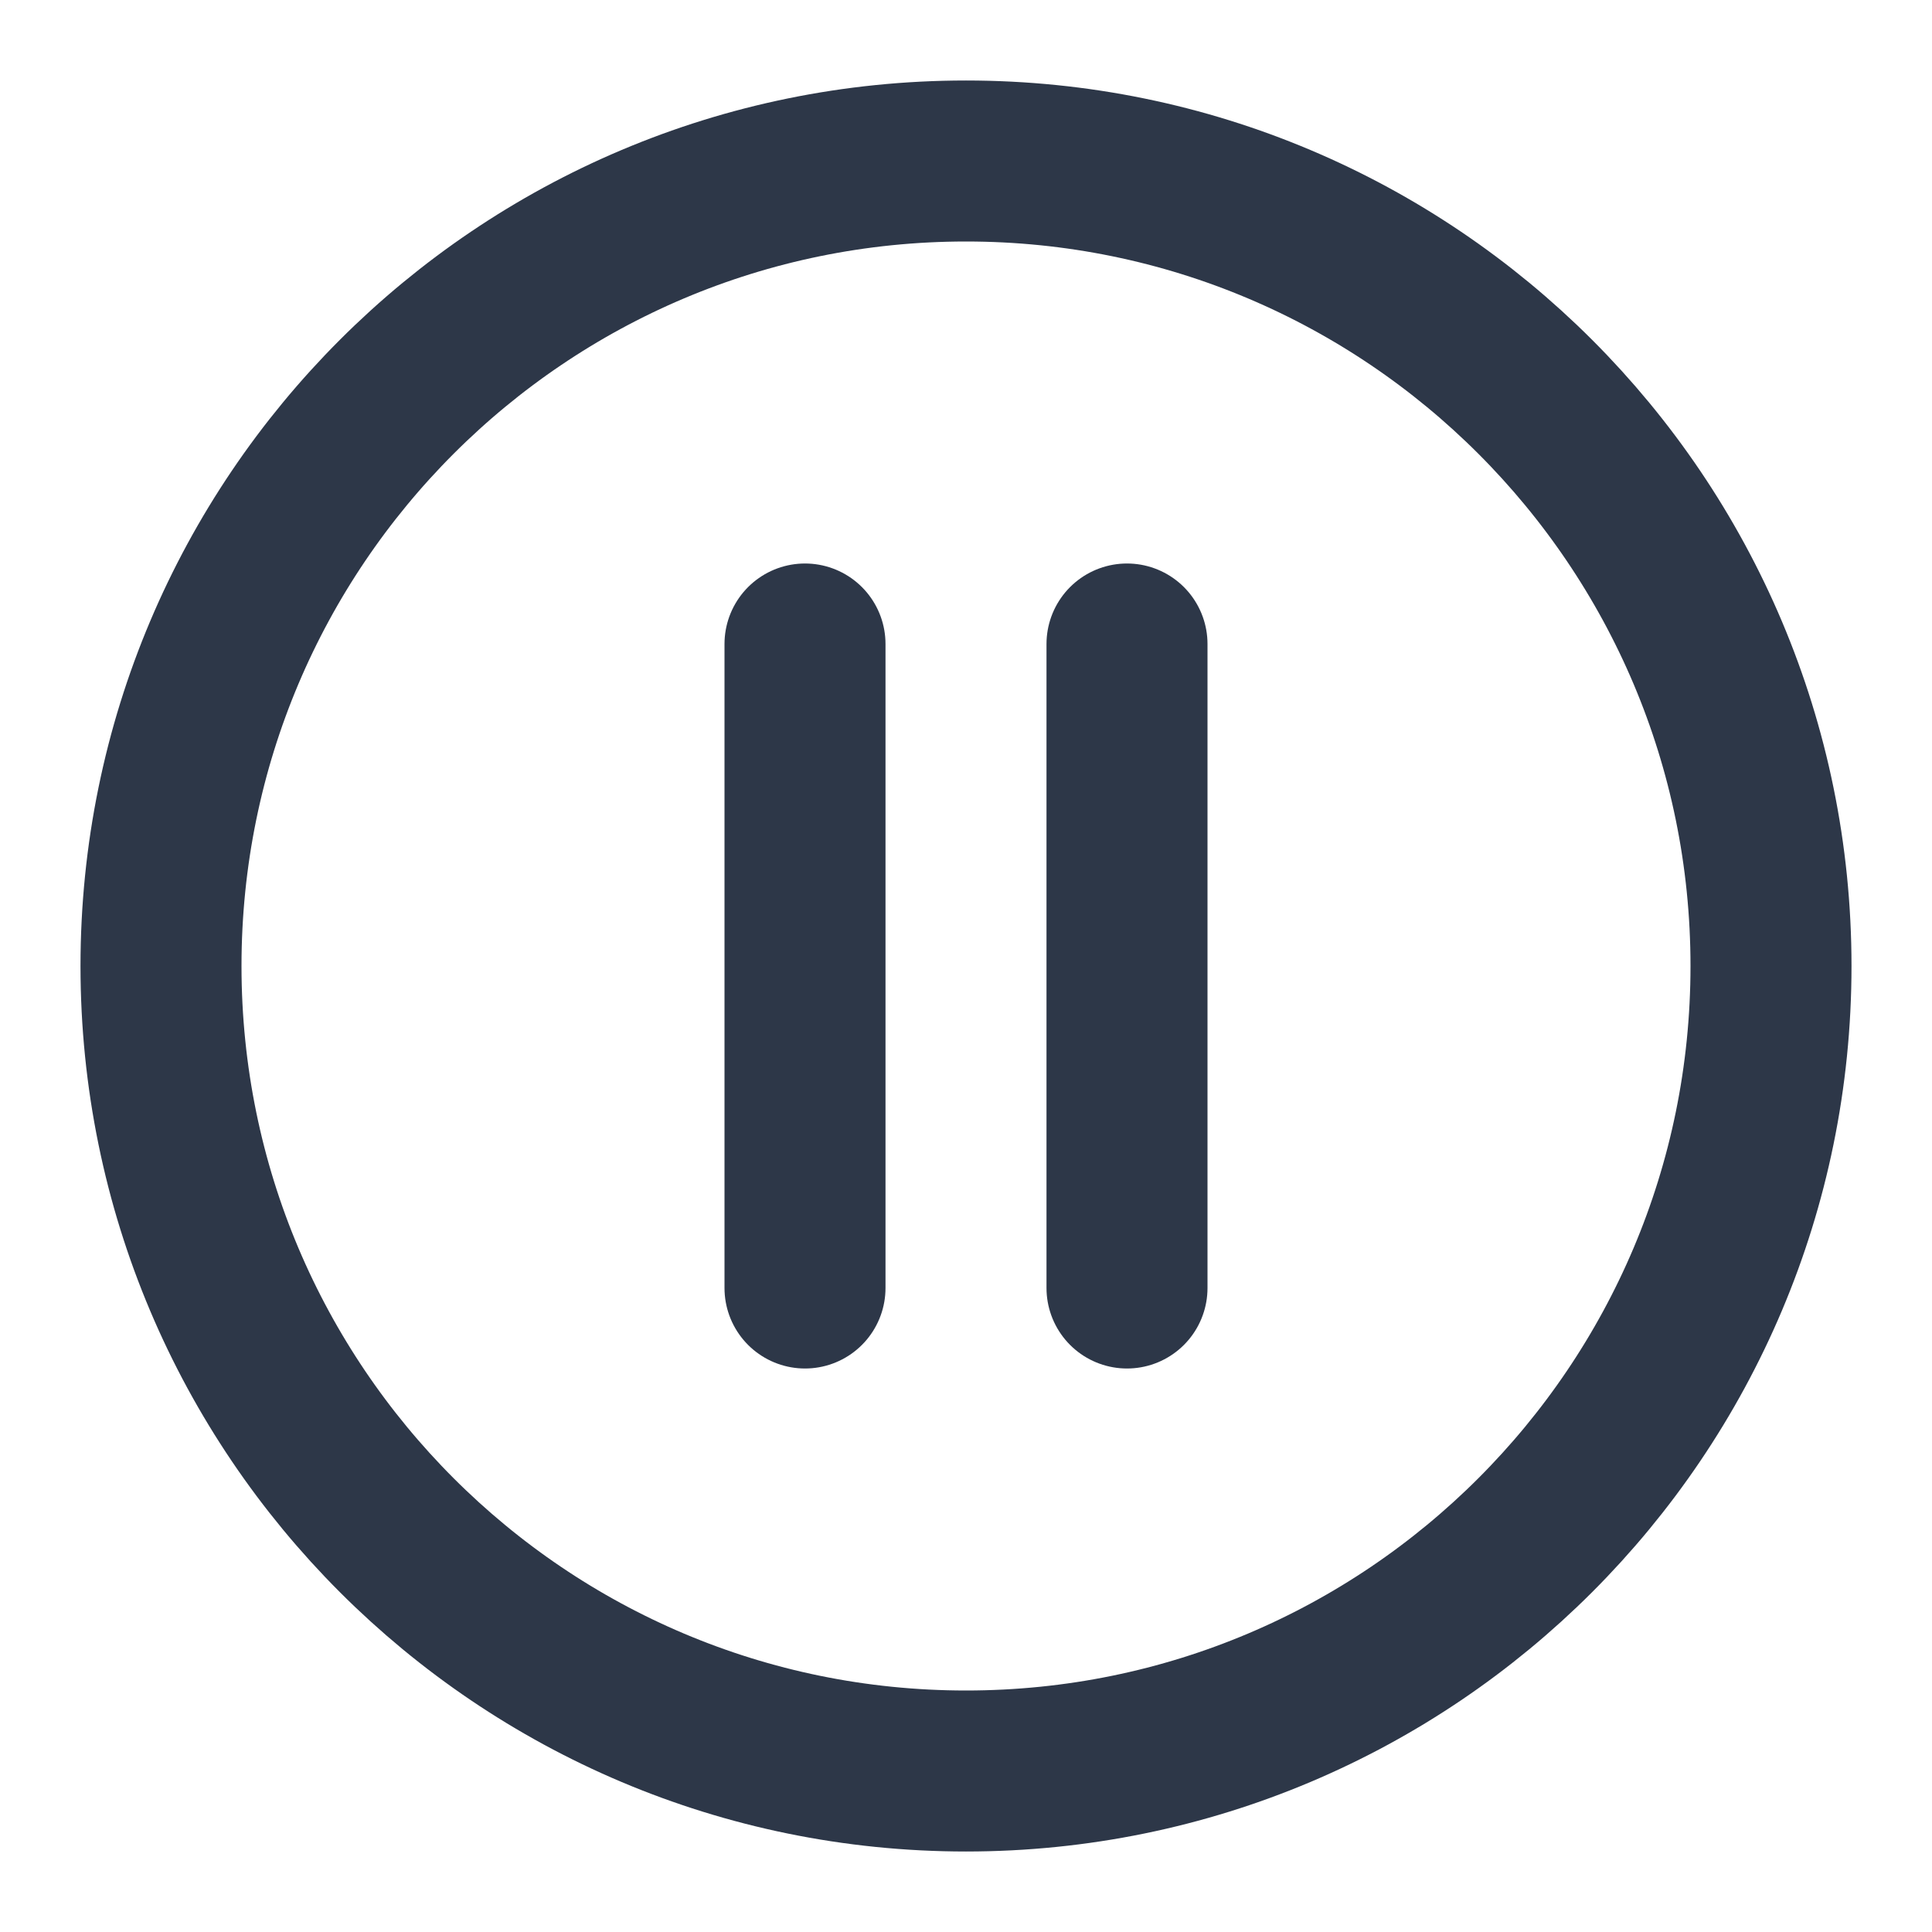
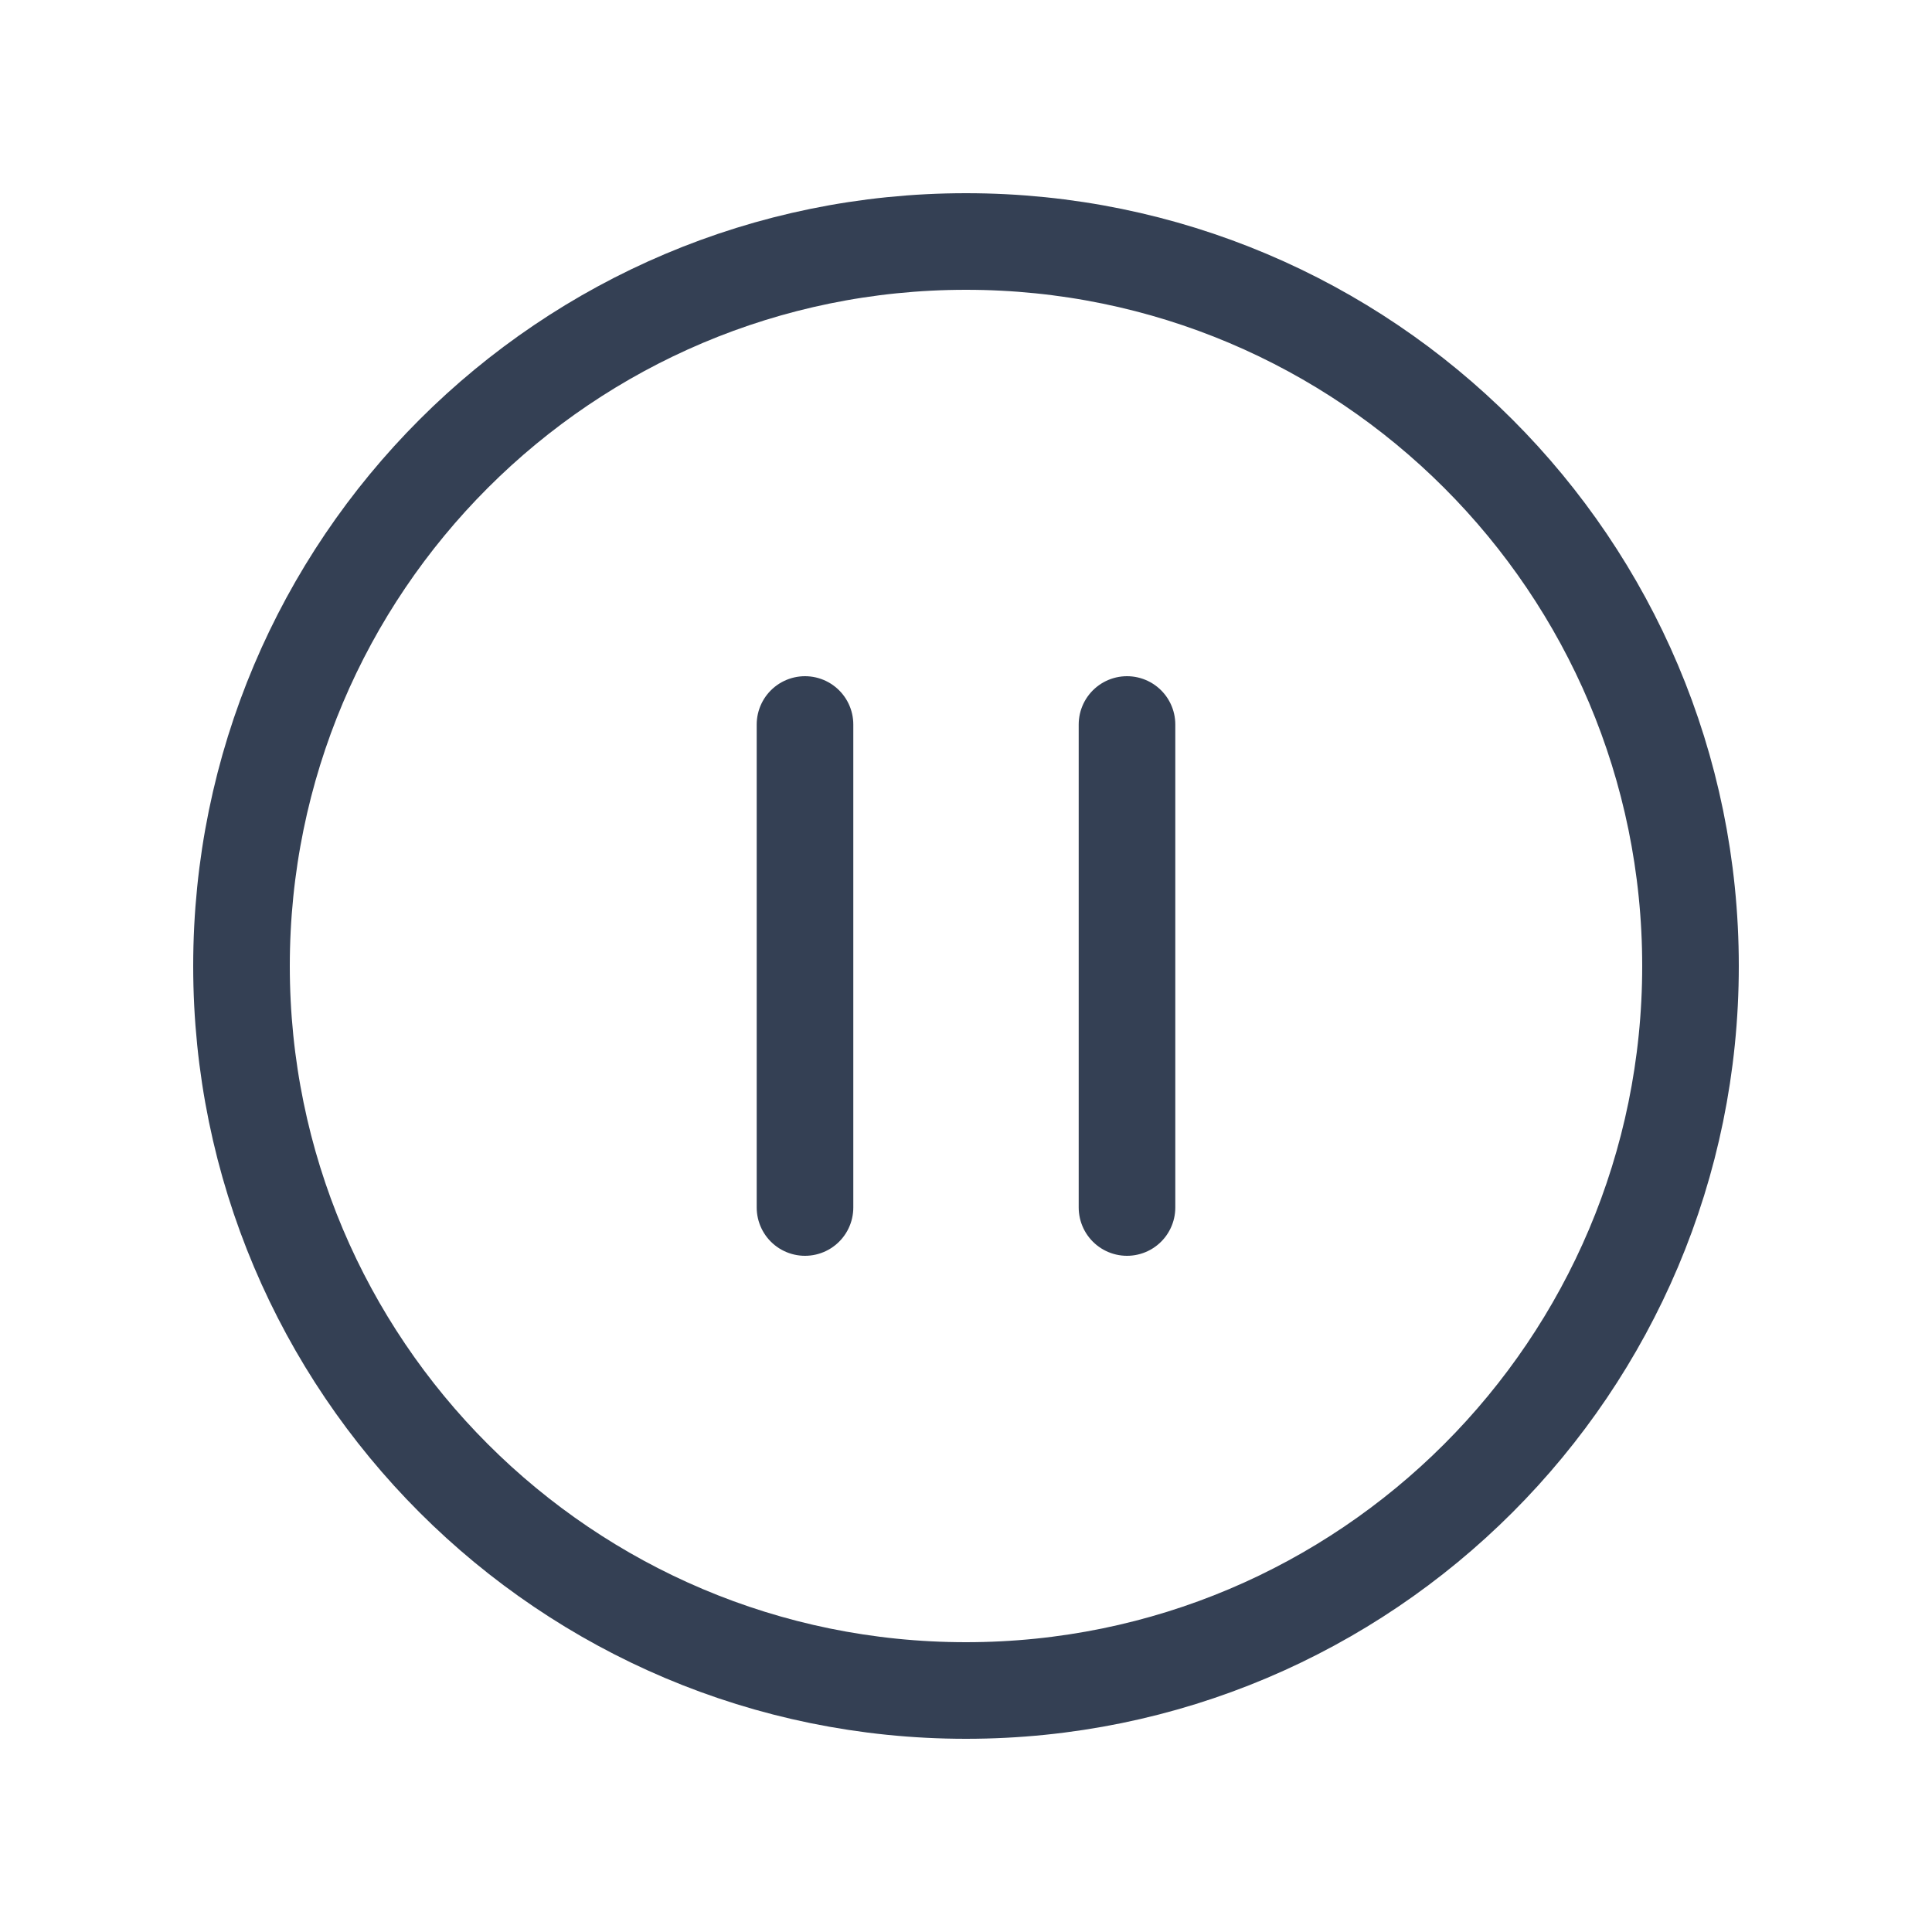
- <svg xmlns="http://www.w3.org/2000/svg" width="100" height="100" viewBox="0 0 24 24" fill="none">
-   <circle cx="12" cy="12" r="10" stroke="#2D3748" stroke-width="2" />
-   <path d="M10 8V16" stroke="#2D3748" stroke-width="2" stroke-linecap="round" />
-   <path d="M14 8V16" stroke="#2D3748" stroke-width="2" stroke-linecap="round" />
+ <svg xmlns="http://www.w3.org/2000/svg" width="24" height="24" viewBox="0 0 24 24" fill="none">
+   <circle cx="12" cy="12" r="9" stroke="#344054" stroke-width="1.2" />
+   <path d="M10 9V15" stroke="#344054" stroke-width="1.2" stroke-linecap="round" stroke-linejoin="round" />
+   <path d="M14 9V15" stroke="#344054" stroke-width="1.2" stroke-linecap="round" stroke-linejoin="round" />
</svg>
